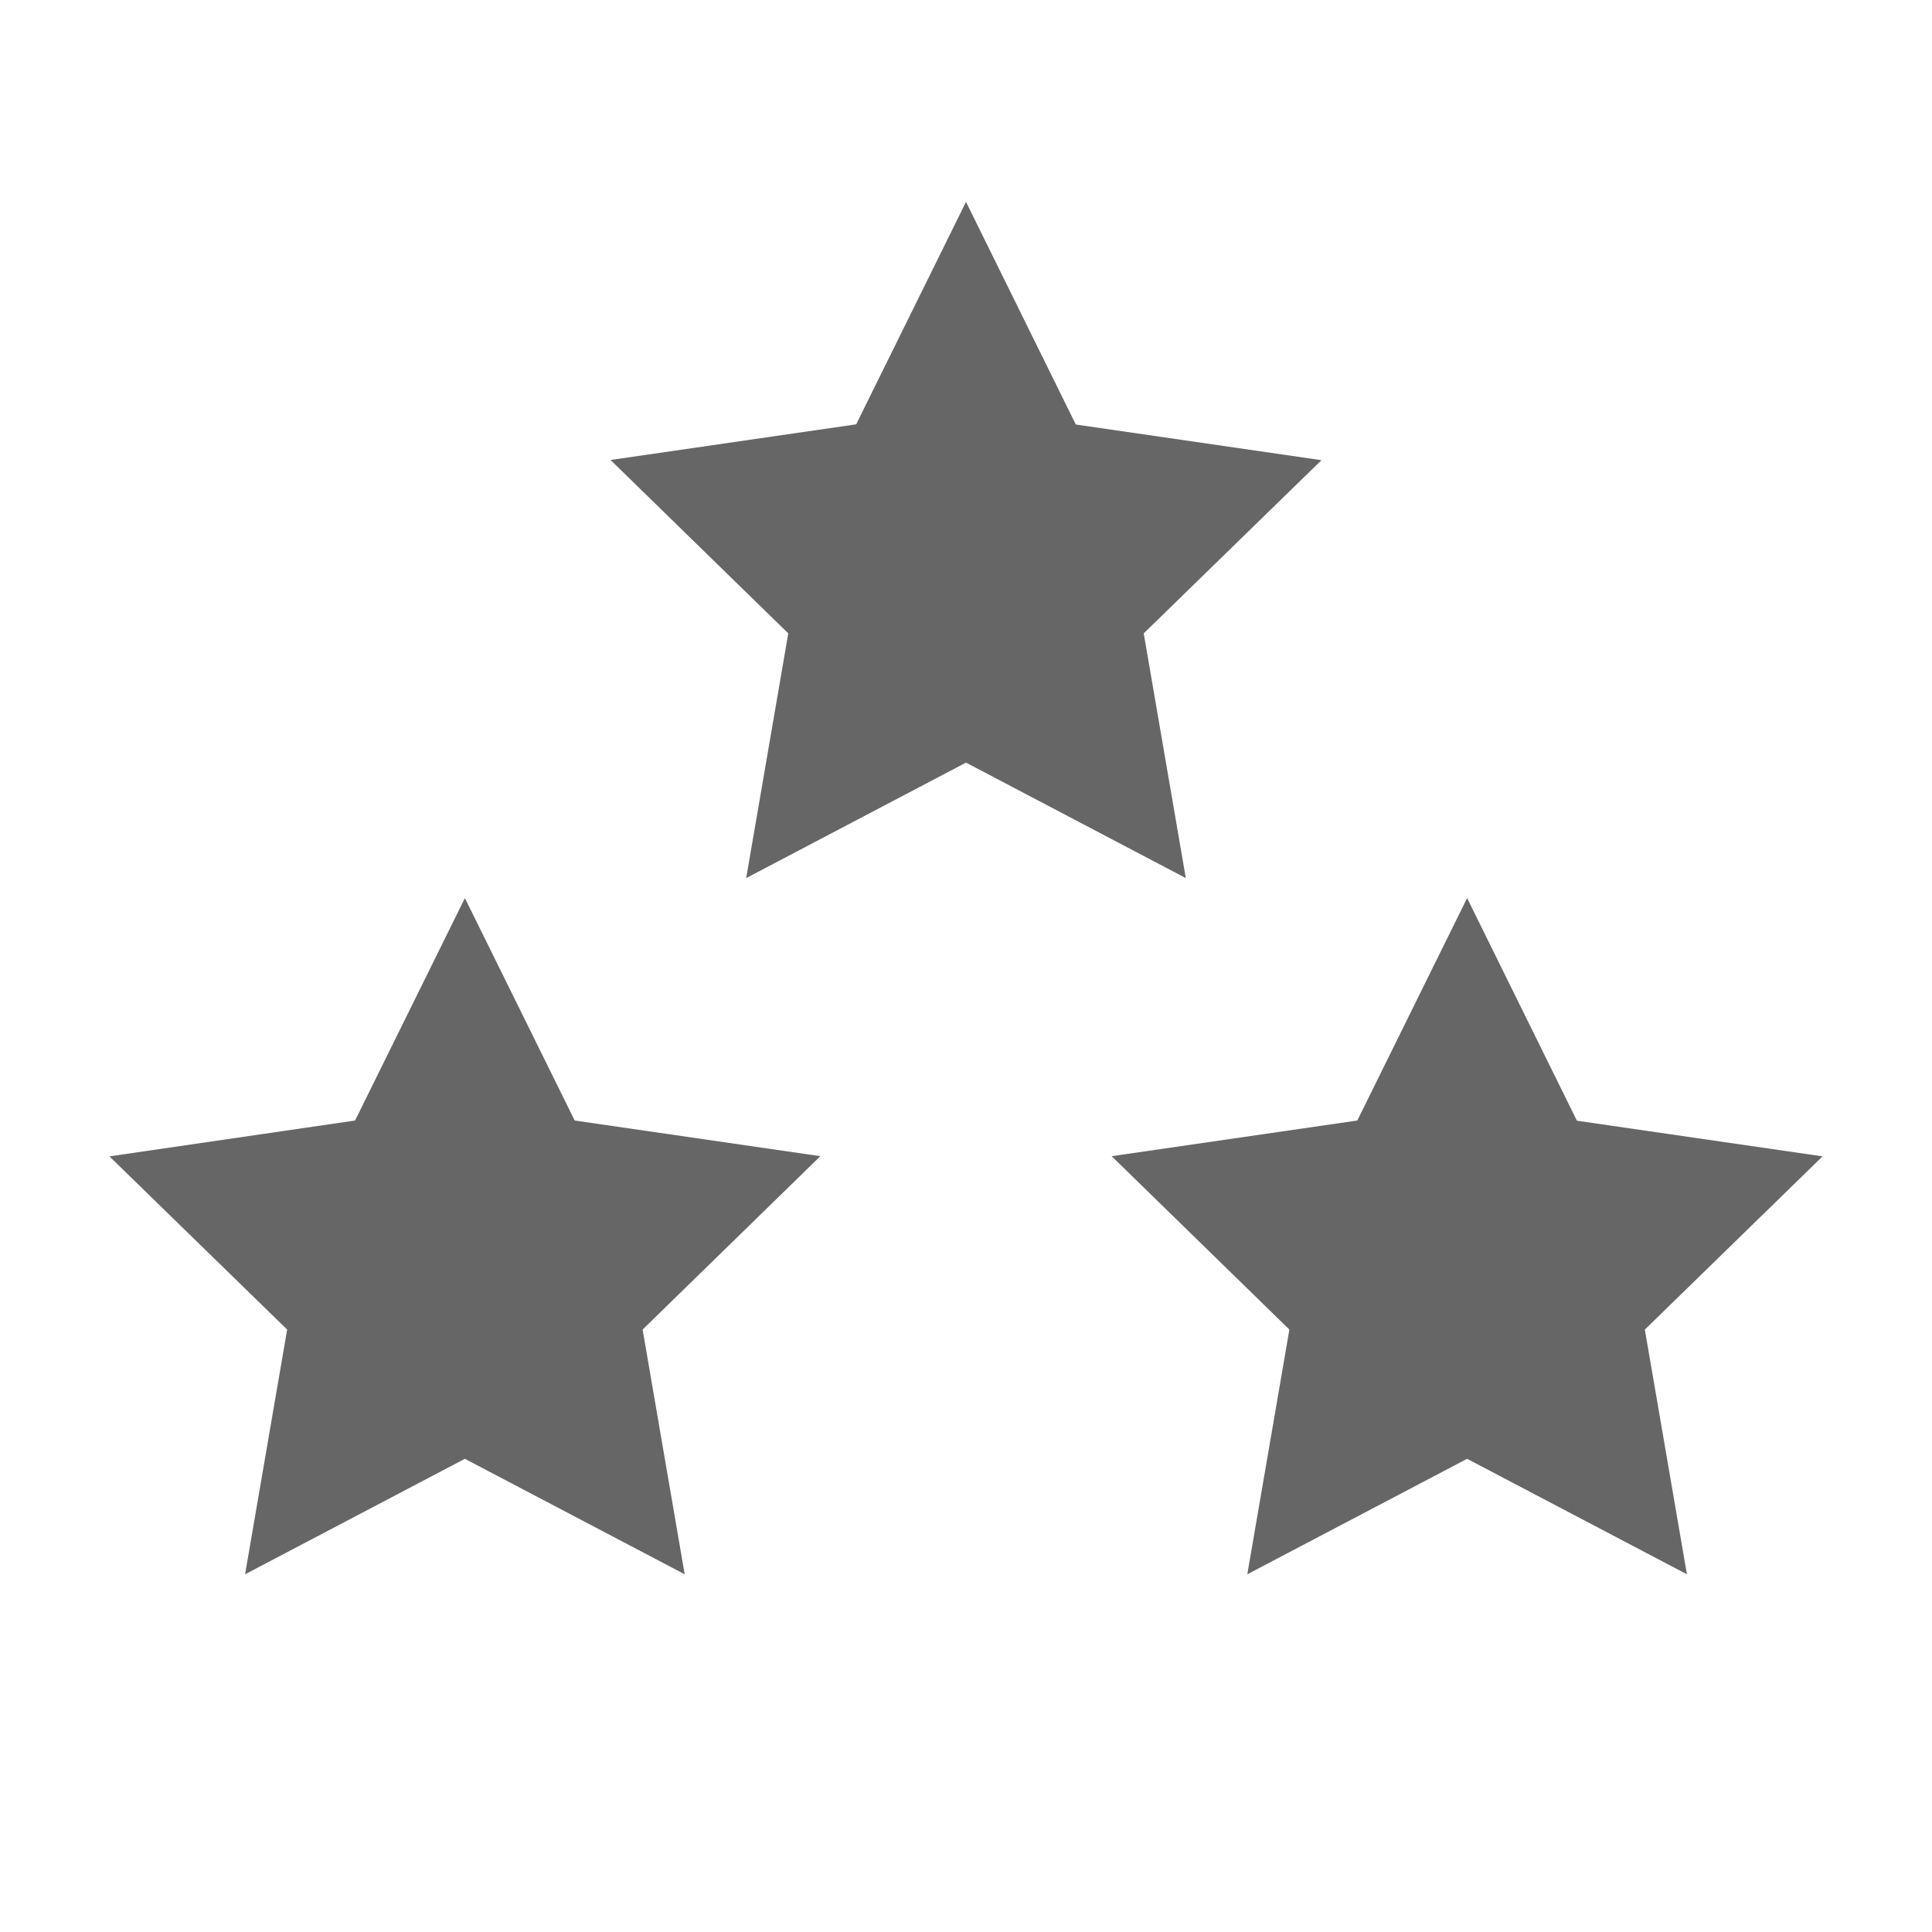
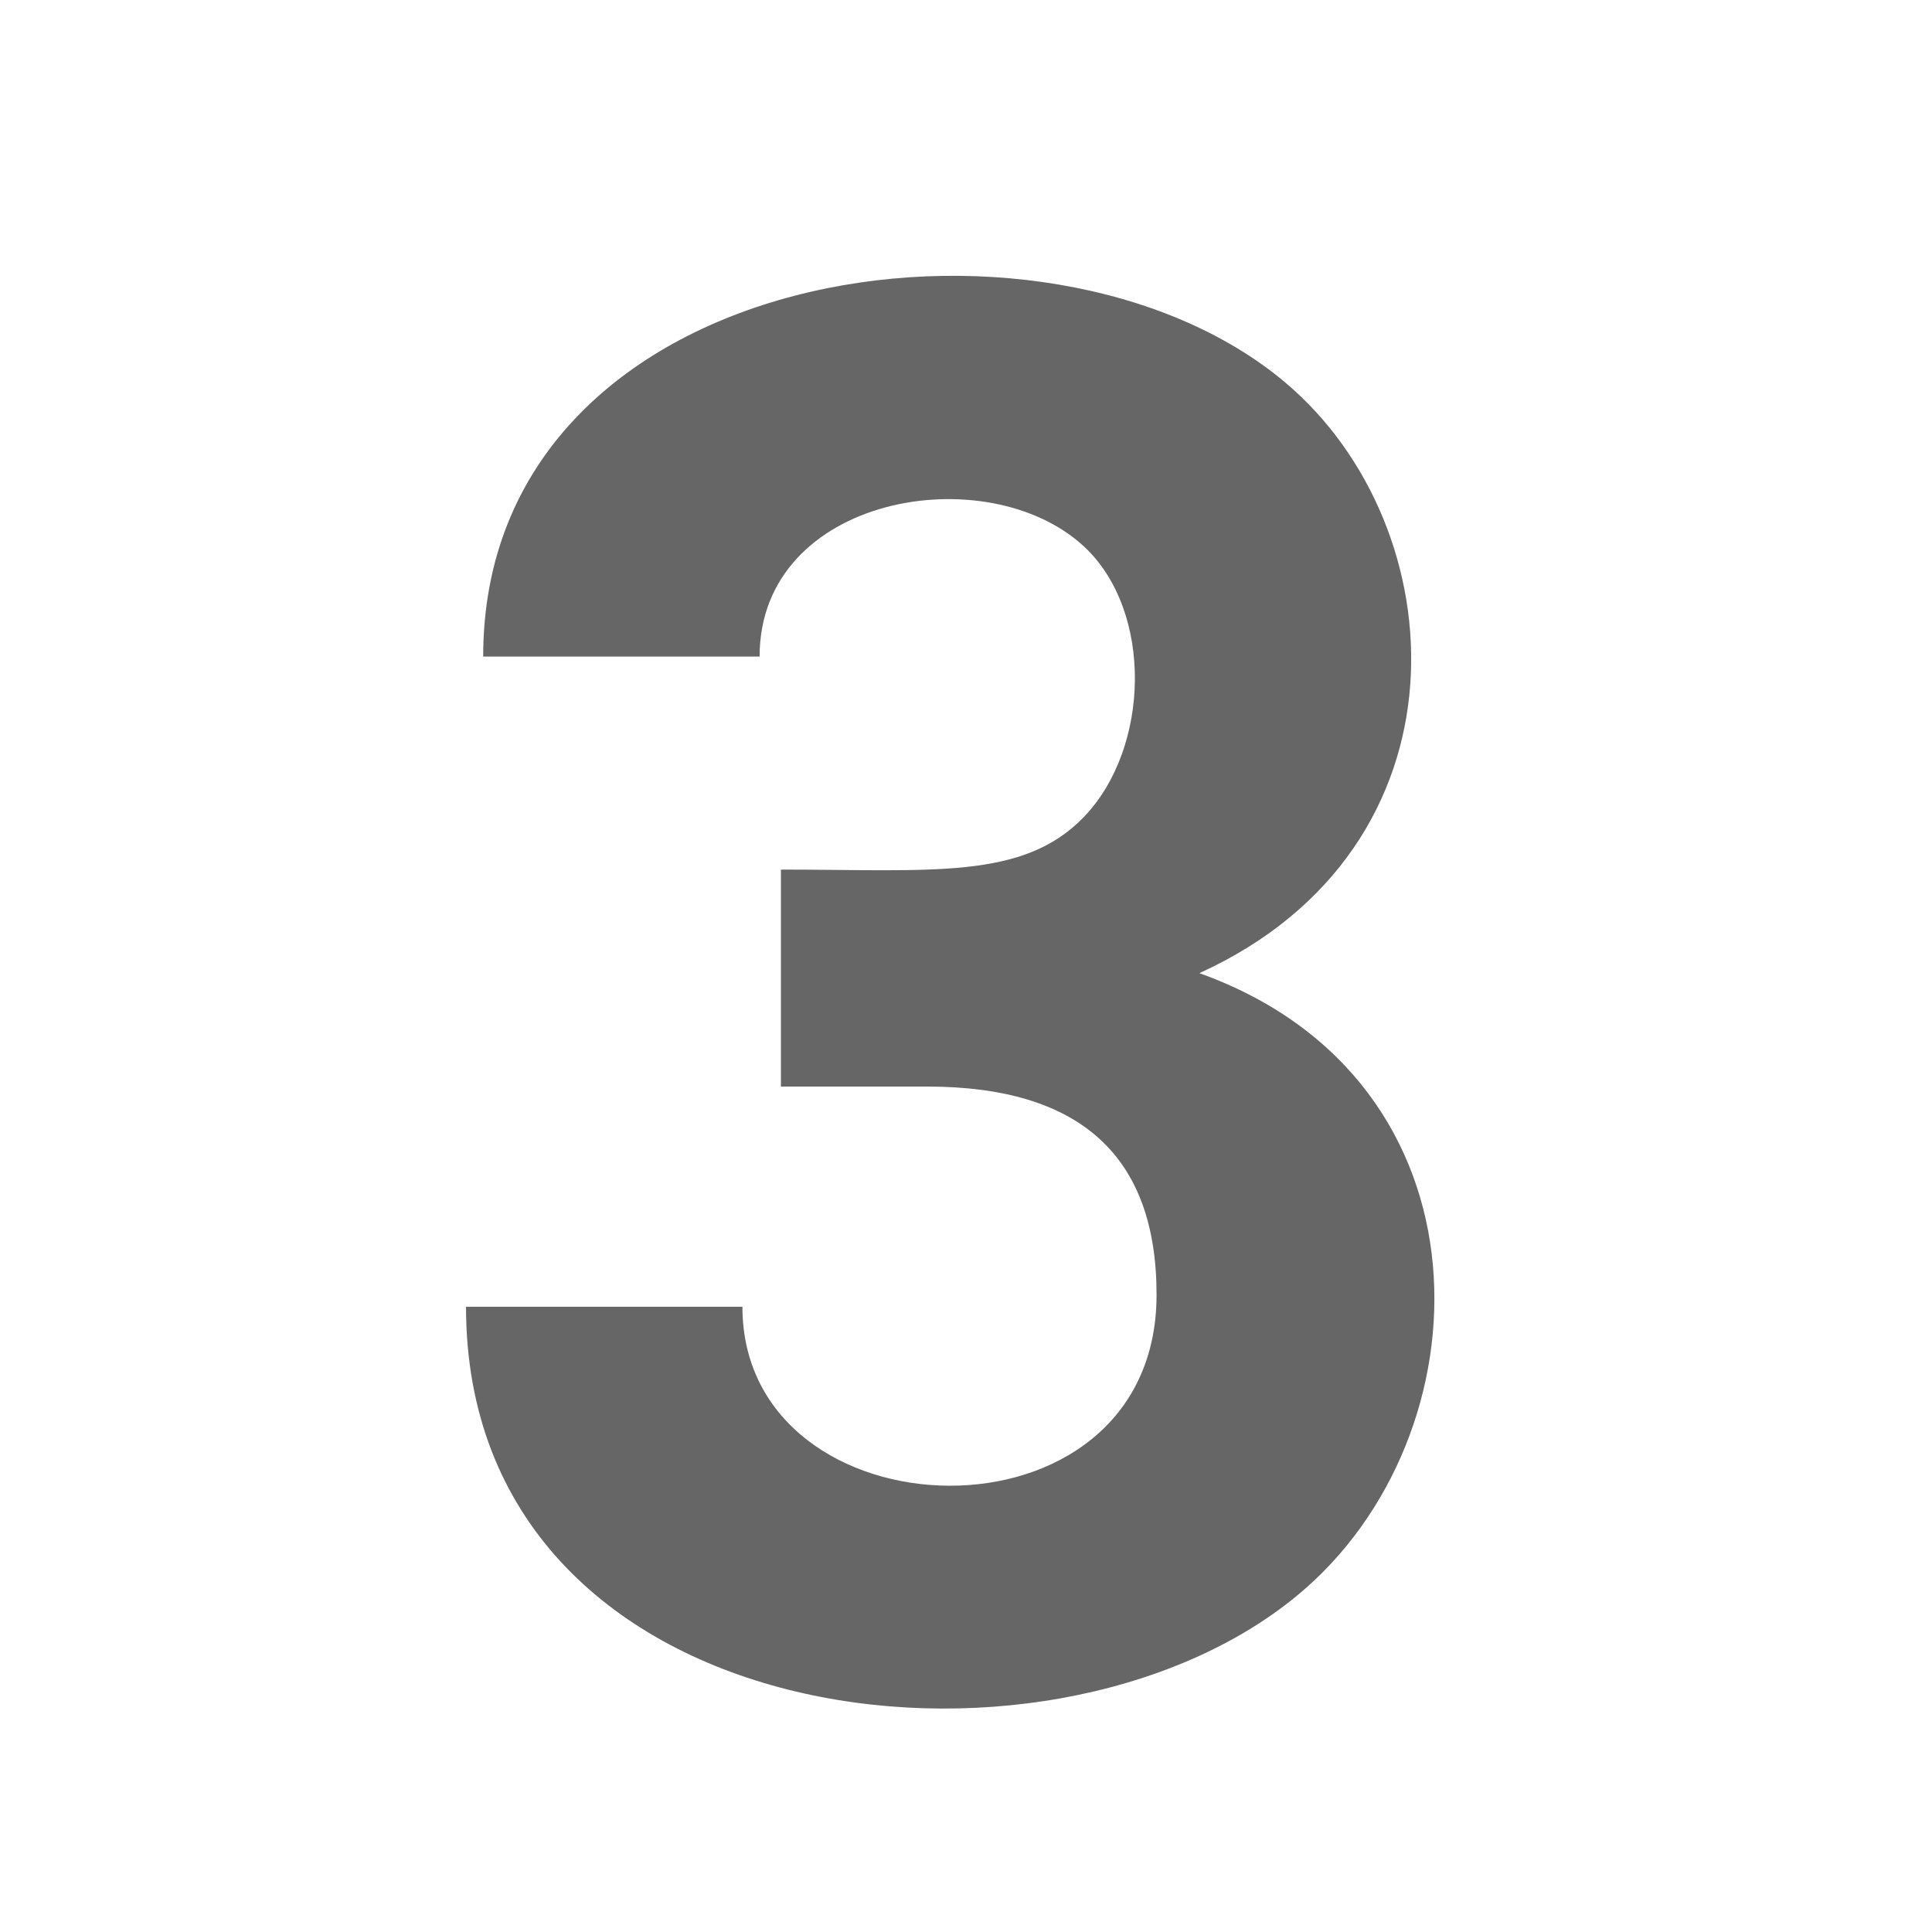
<svg xmlns="http://www.w3.org/2000/svg" version="1.1" id="icon" x="0px" y="0px" viewBox="0 0 1024 1024" enable-background="new 0 0 1024 1024" xml:space="preserve">
-   <path fill="#666666" d="M512,107l-58.2,117.9l-130.2,18.9l94.2,91.9l-22.3,129.7L512,404.2l116.5,61.2l-22.3-129.7l94.2-91.8  l-130.2-18.9L512,107z M777.6,476l-58.2,117.9l-130.2,18.9l94.2,91.9l-22.3,129.7l116.5-61.2l116.5,61.2l-22.3-129.7l94.2-91.8  l-130.2-18.9L777.6,476z M188.2,593.9L58,612.9l94.2,91.8l-22.3,129.7l116.5-61.2l116.5,61.2l-22.3-129.7l94.2-91.9l-130.2-18.9  L246.4,476L188.2,593.9z" />
+   <g>
+     <path fill="#666666" d="M413.7,460.9c80.3,0,128.4,5.6,160.7-27.8c35.3-36.6,36.9-109.1,0.3-143.3C523.5,242,402.6,262.4,402.6,348   H256.1c0-209,298-252.5,425.2-145.2c90.9,76.7,100.7,246.4-45.6,313c158.7,56.8,154,245.5,51.9,329.8   C554.2,955.9,247,919.2,247,692.6h146.5c0,123.8,219.5,131.3,219.5-6.4c0-73.5-40.5-110.3-121.6-110.3h-77.5V460.9z" />
+   </g>
</svg>
